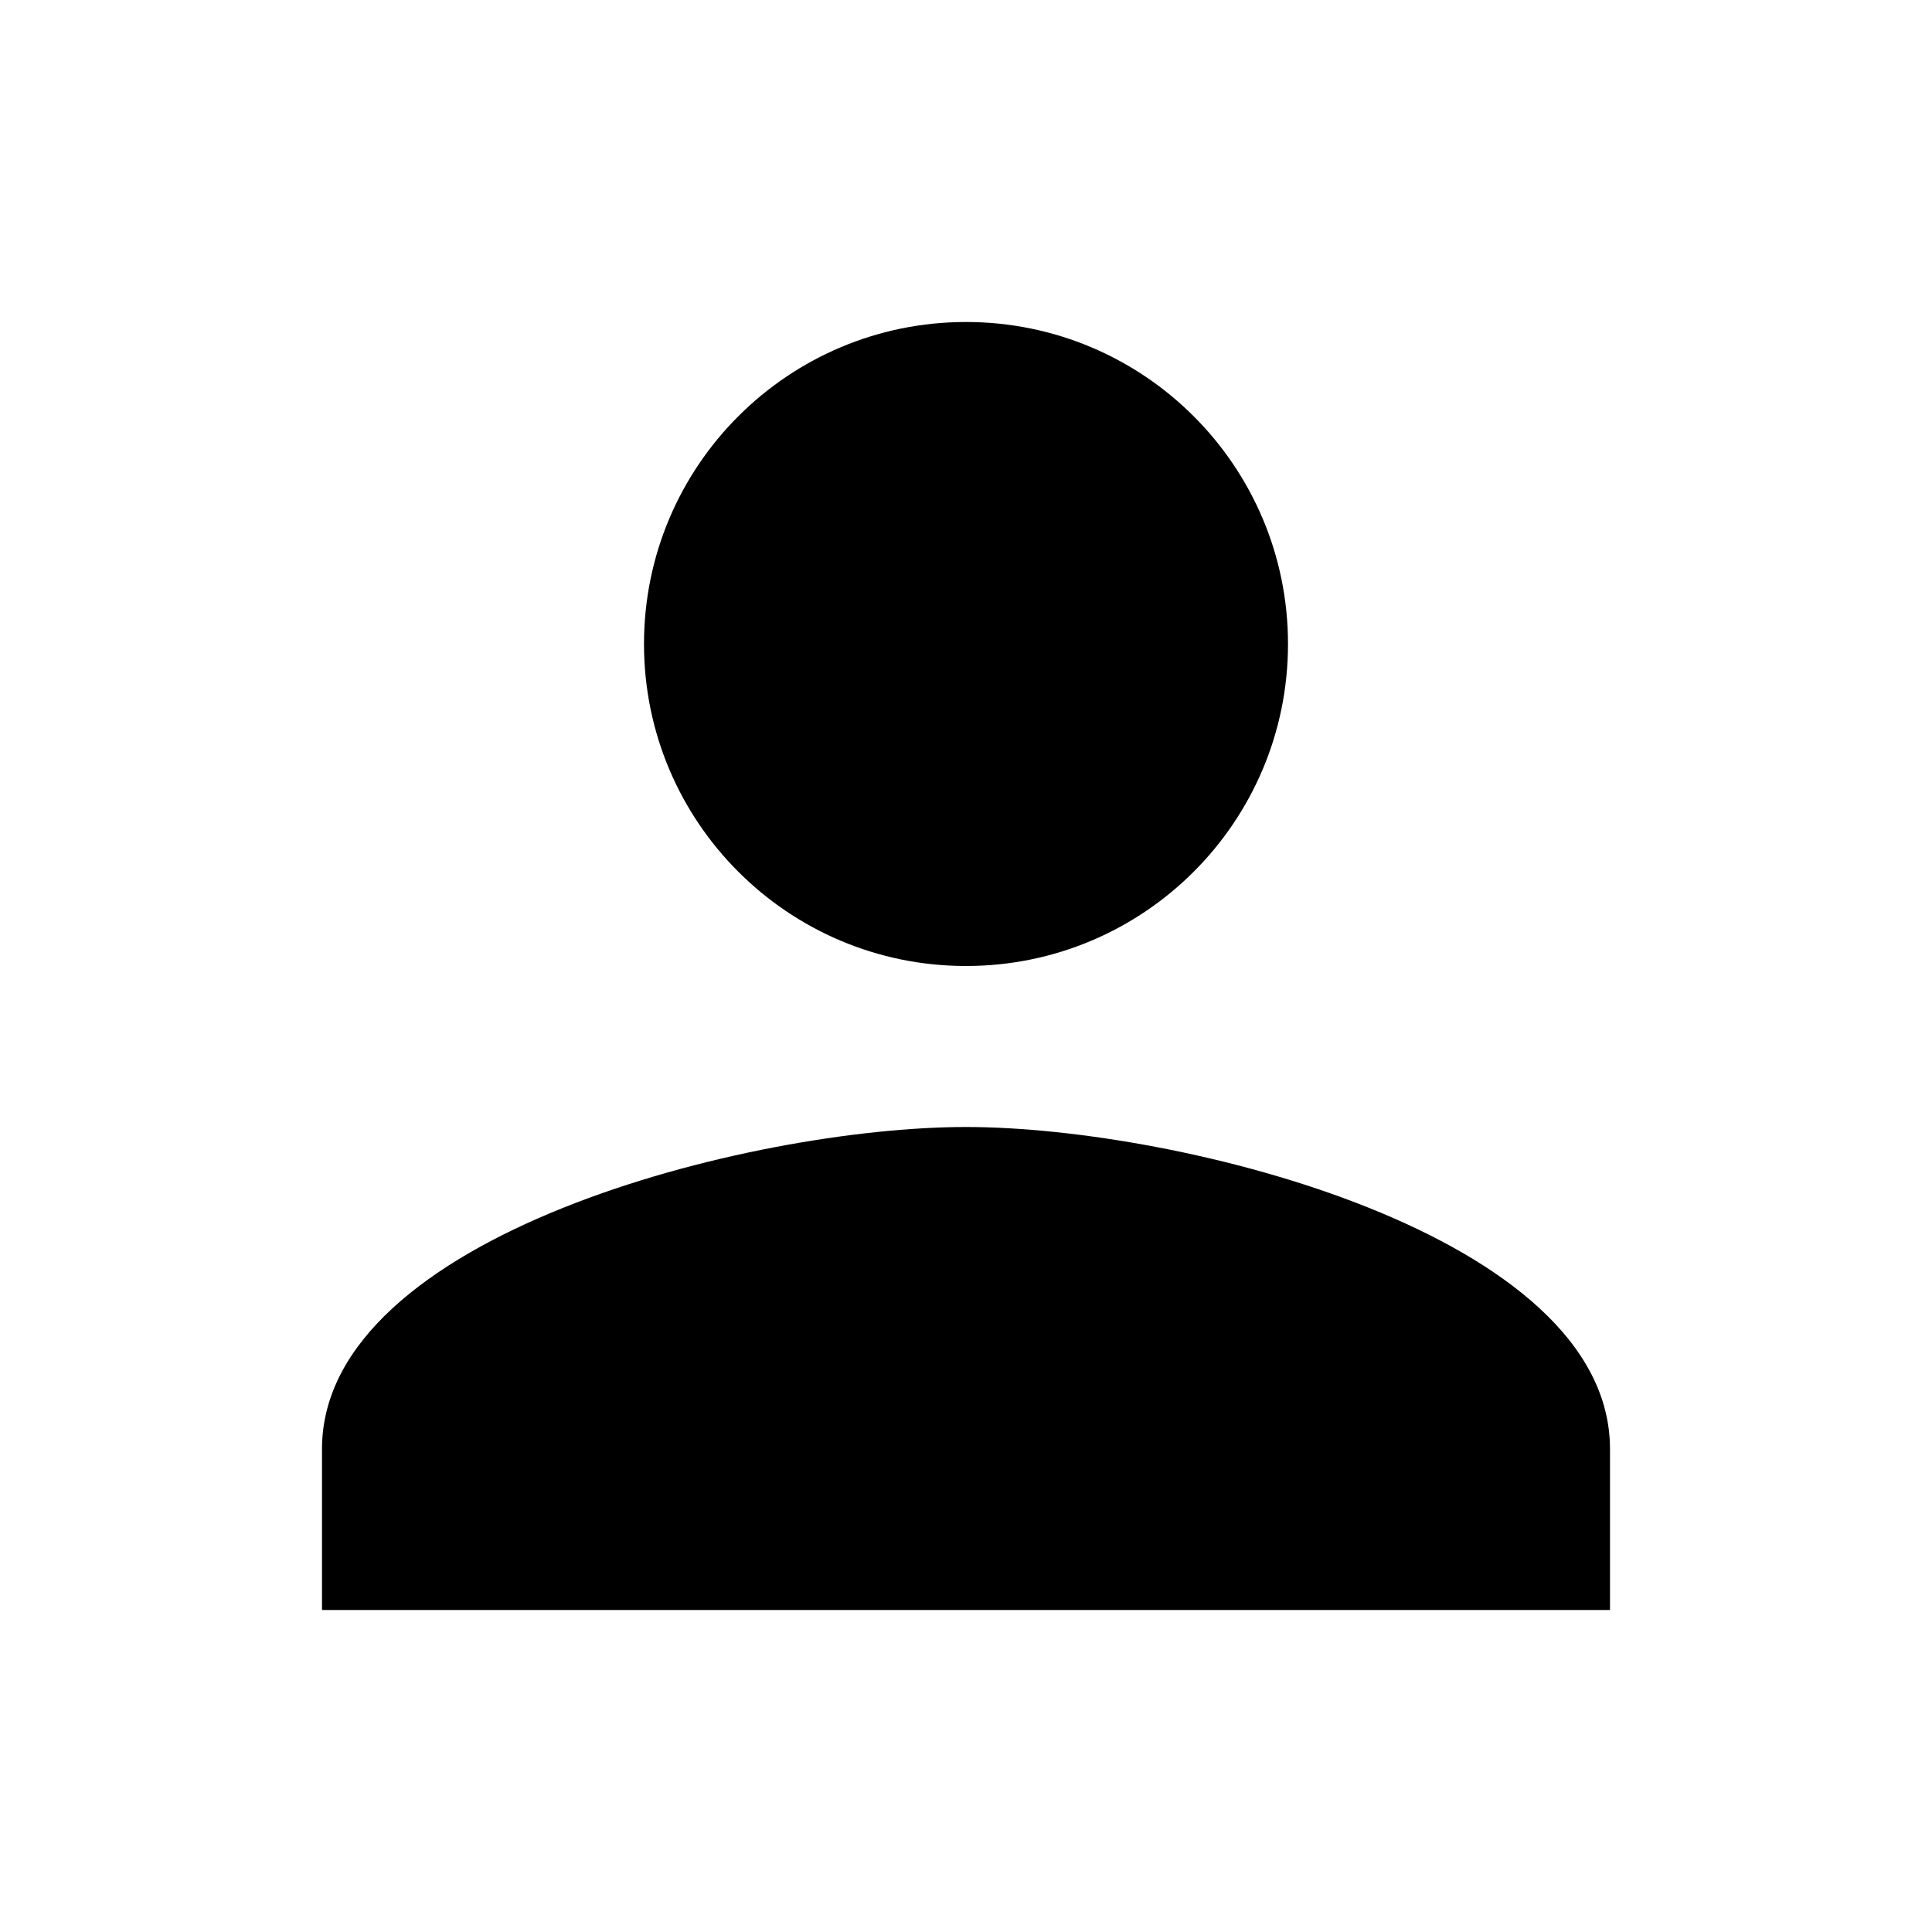
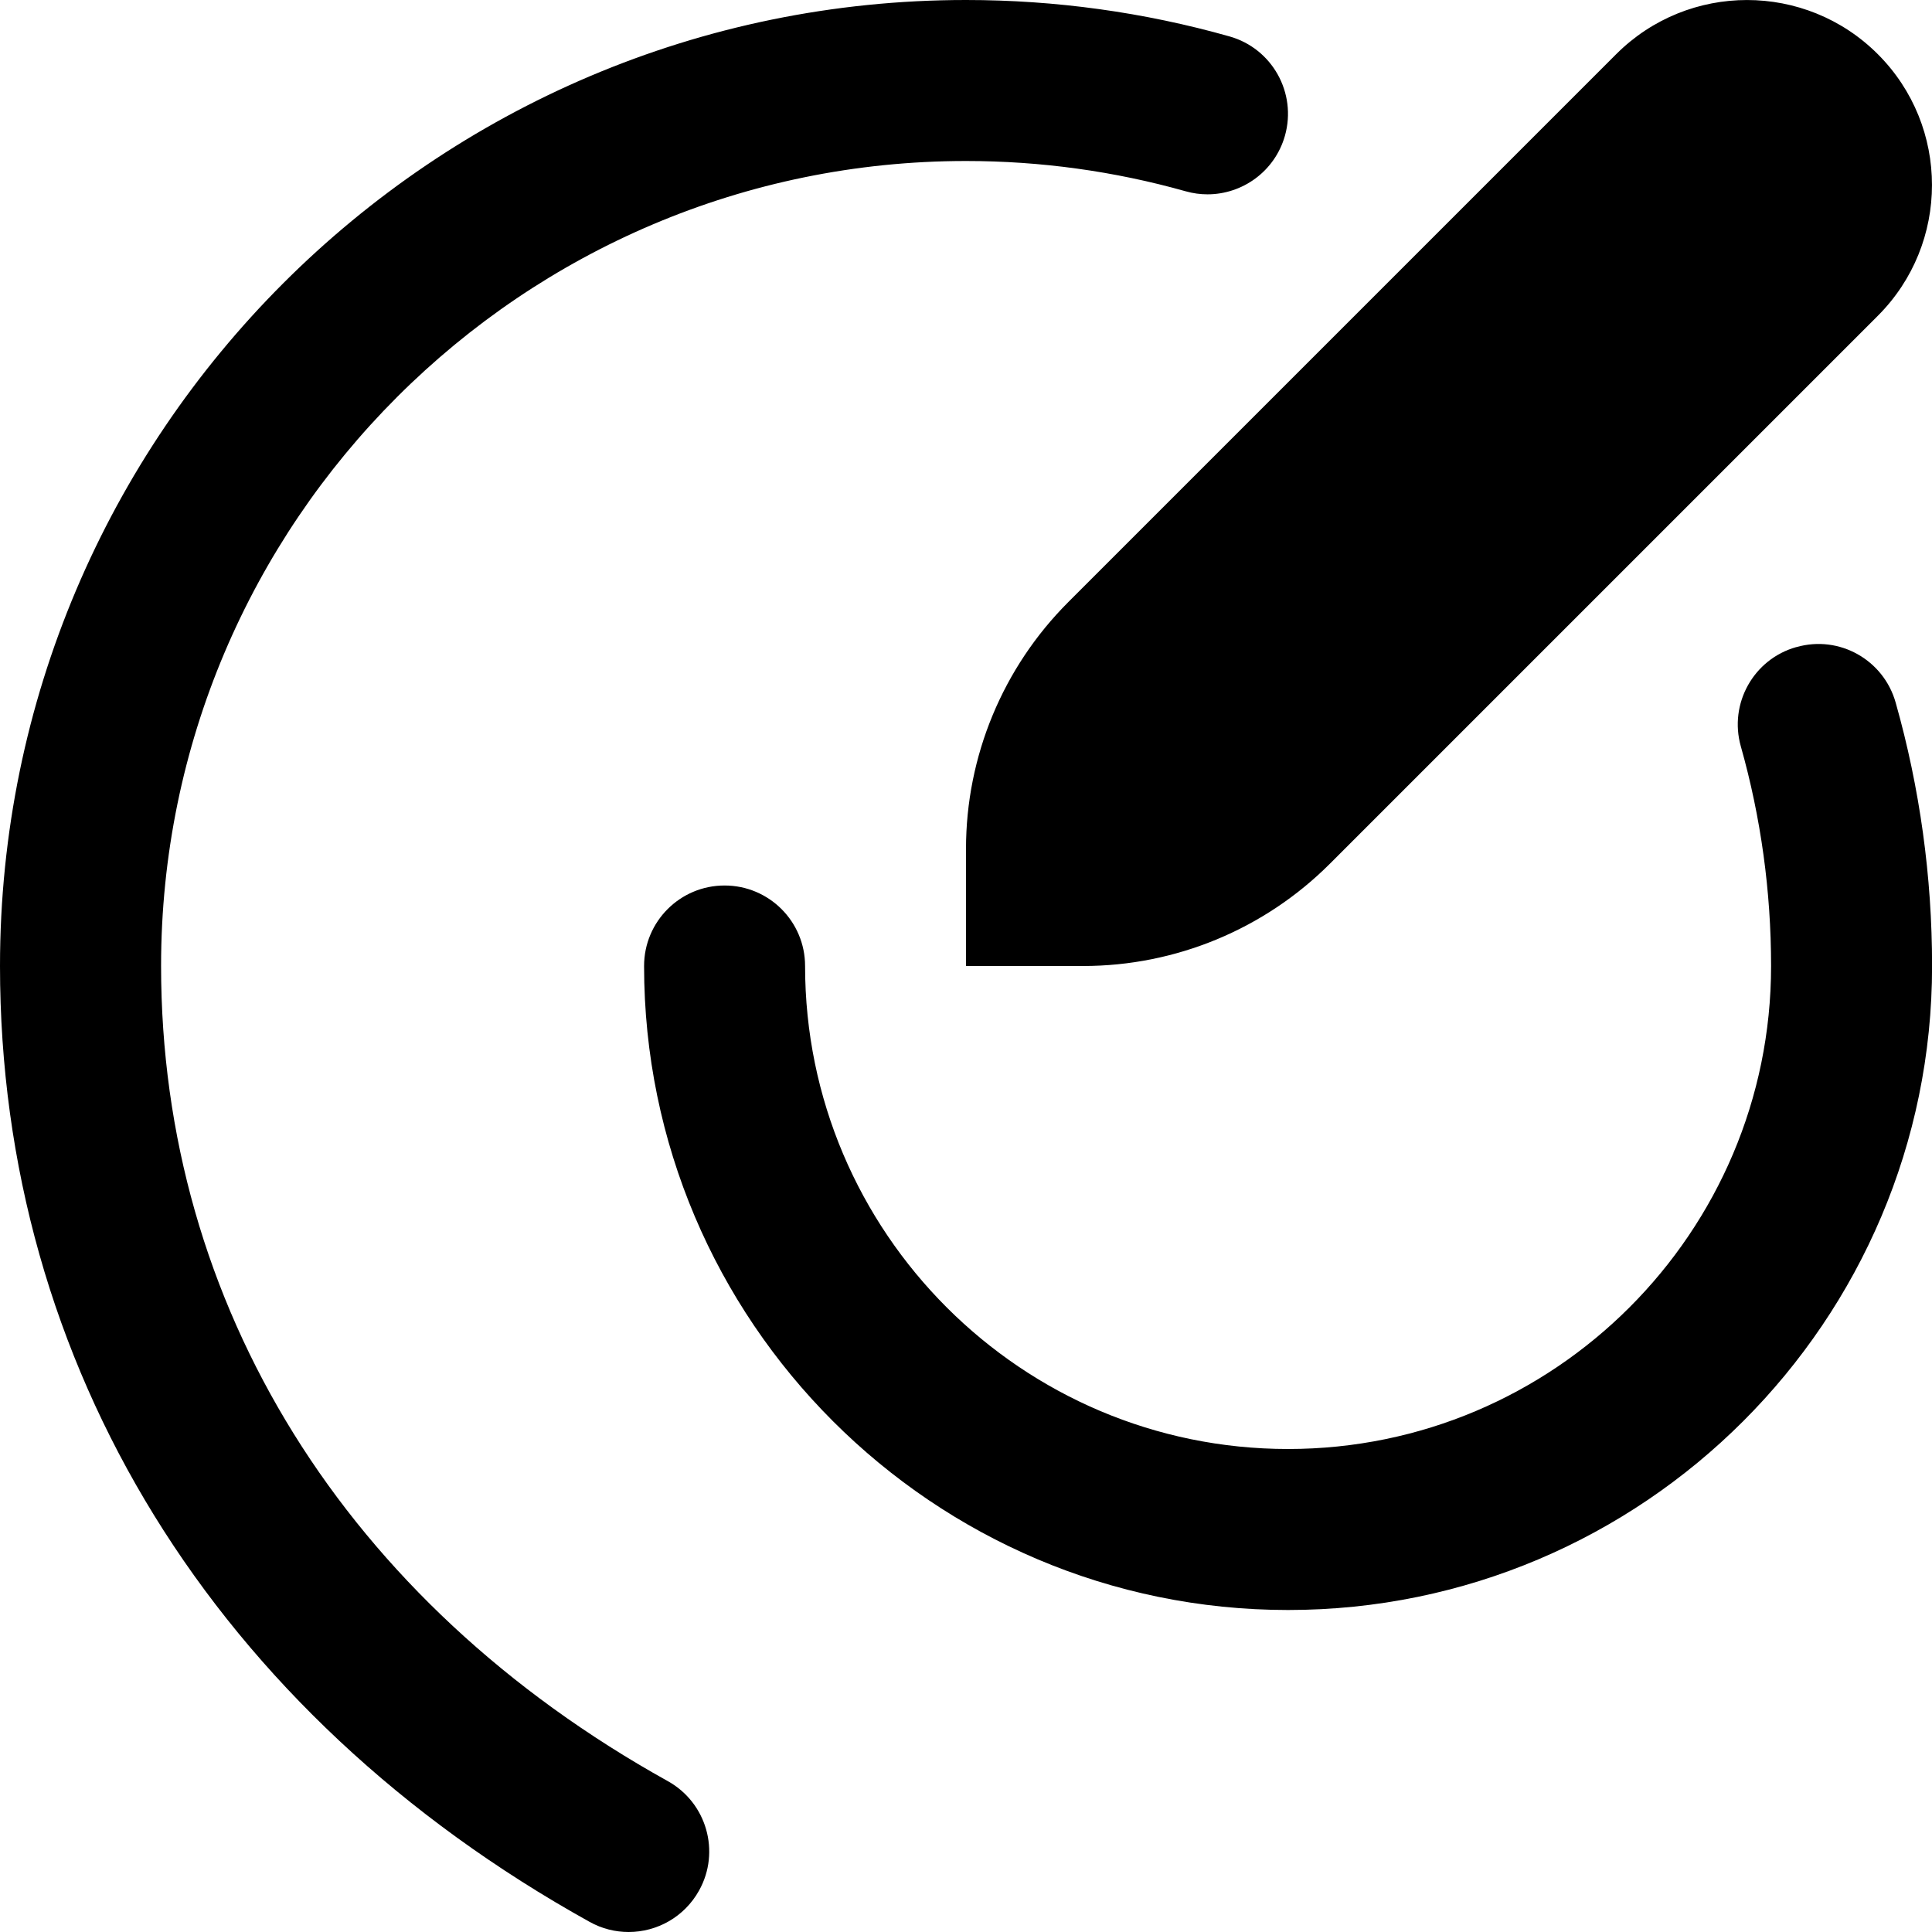
- <svg xmlns="http://www.w3.org/2000/svg" viewBox="0 0 24 24" fill="currentColor">
-   <path d="M12 12c2.21 0 4-1.79 4-4s-1.79-4-4-4-4 1.79-4 4 1.79 4 4 4zm0 2c-2.67 0-8 1.34-8 4v2h16v-2c0-2.66-5.33-4-8-4z" />
+ <svg xmlns="http://www.w3.org/2000/svg" id="Layer_1" data-name="Layer 1" viewBox="0 0 24 24">
+   <path d="m13.27,7.48L20.077.673c.897-.897,2.353-.897,3.25,0s.897,2.353,0,3.25l-6.807,6.807c-.813.813-1.915,1.27-3.065,1.27h-1.455v-1.455c0-1.15.457-2.252,1.27-3.065Zm-4.974,14.646c-4.001-2.223-6.295-5.913-6.295-10.126C2,6.486,6.486,2,12,2c.927,0,1.844.127,2.728.376.091.026.183.038.272.038.436,0,.837-.287.962-.728.15-.532-.159-1.085-.69-1.234-1.061-.3-2.162-.452-3.272-.452C5.383,0,0,5.383,0,12c0,4.96,2.669,9.288,7.324,11.874.154.086.321.126.485.126.352,0,.692-.186.875-.515.269-.482.094-1.091-.388-1.359Zm14.019-14.088c-.531.149-.84.702-.69,1.233.25.885.376,1.803.376,2.729,0,3.309-2.691,6-6,6s-6-2.691-6-6c0-.553-.448-1-1-1s-1,.447-1,1c0,4.411,3.589,8,8,8s8-3.589,8-8c0-1.11-.152-2.211-.452-3.271-.149-.532-.702-.844-1.234-.69Z" />
</svg>
